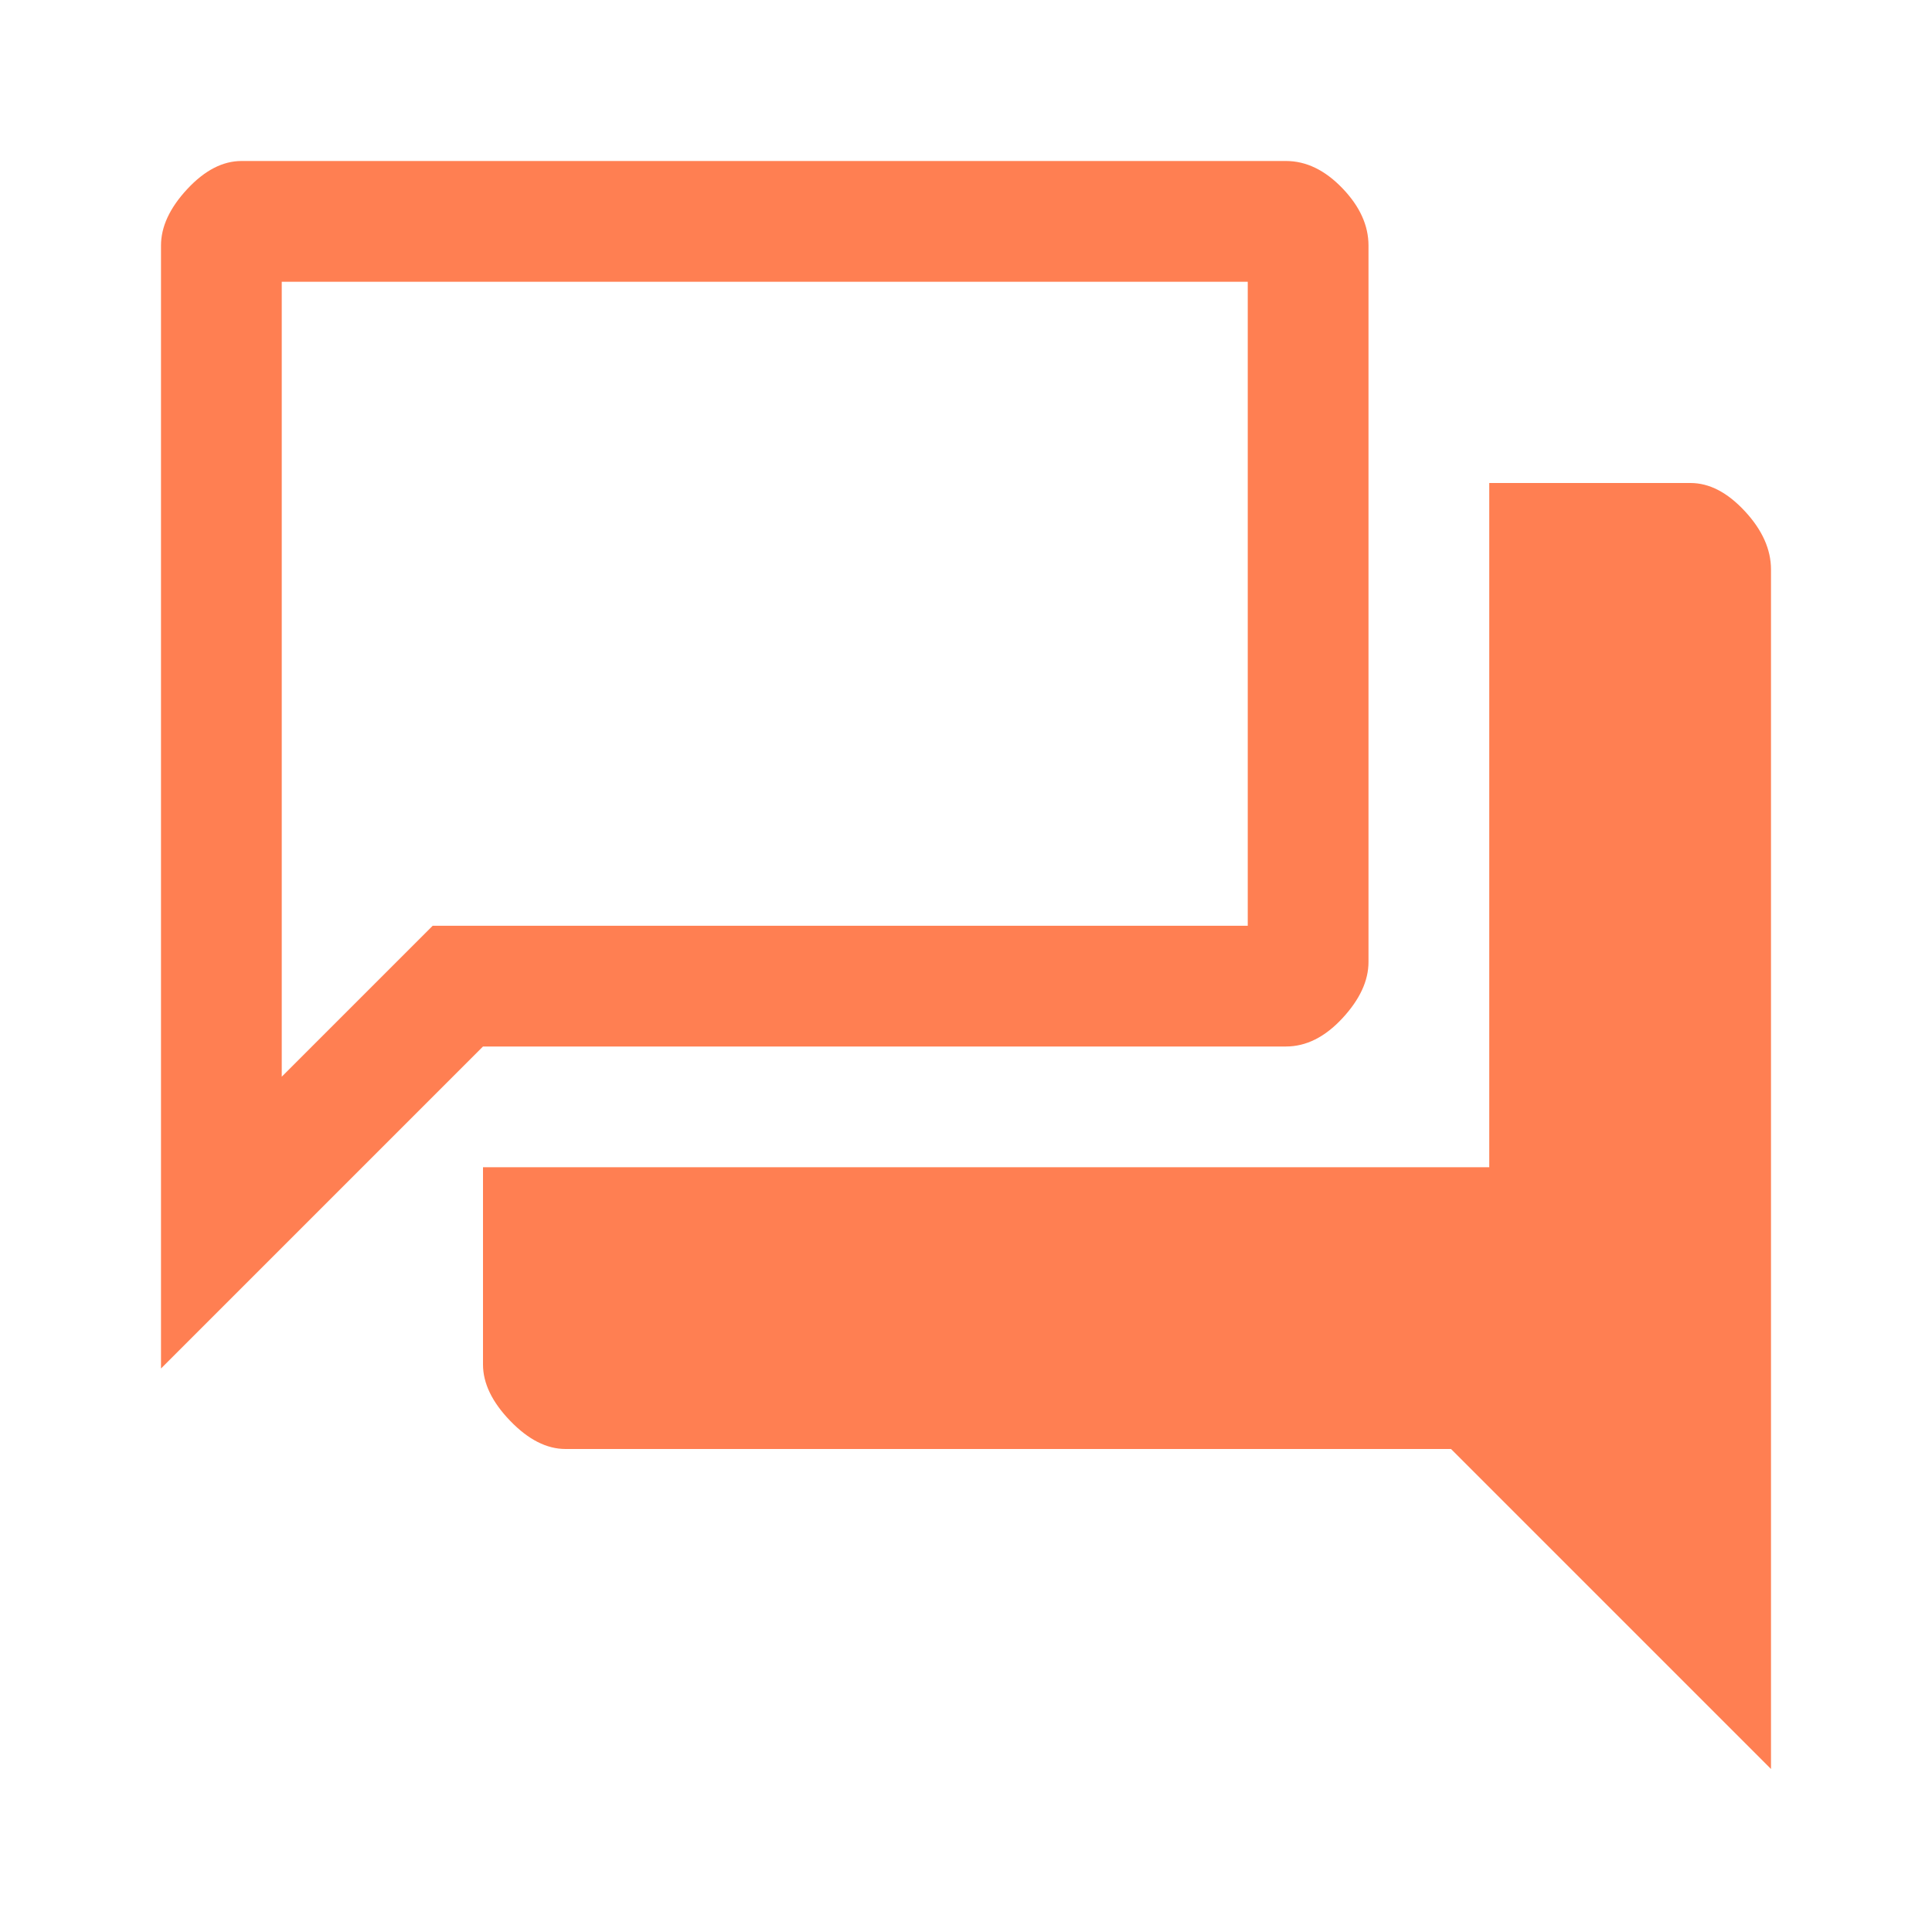
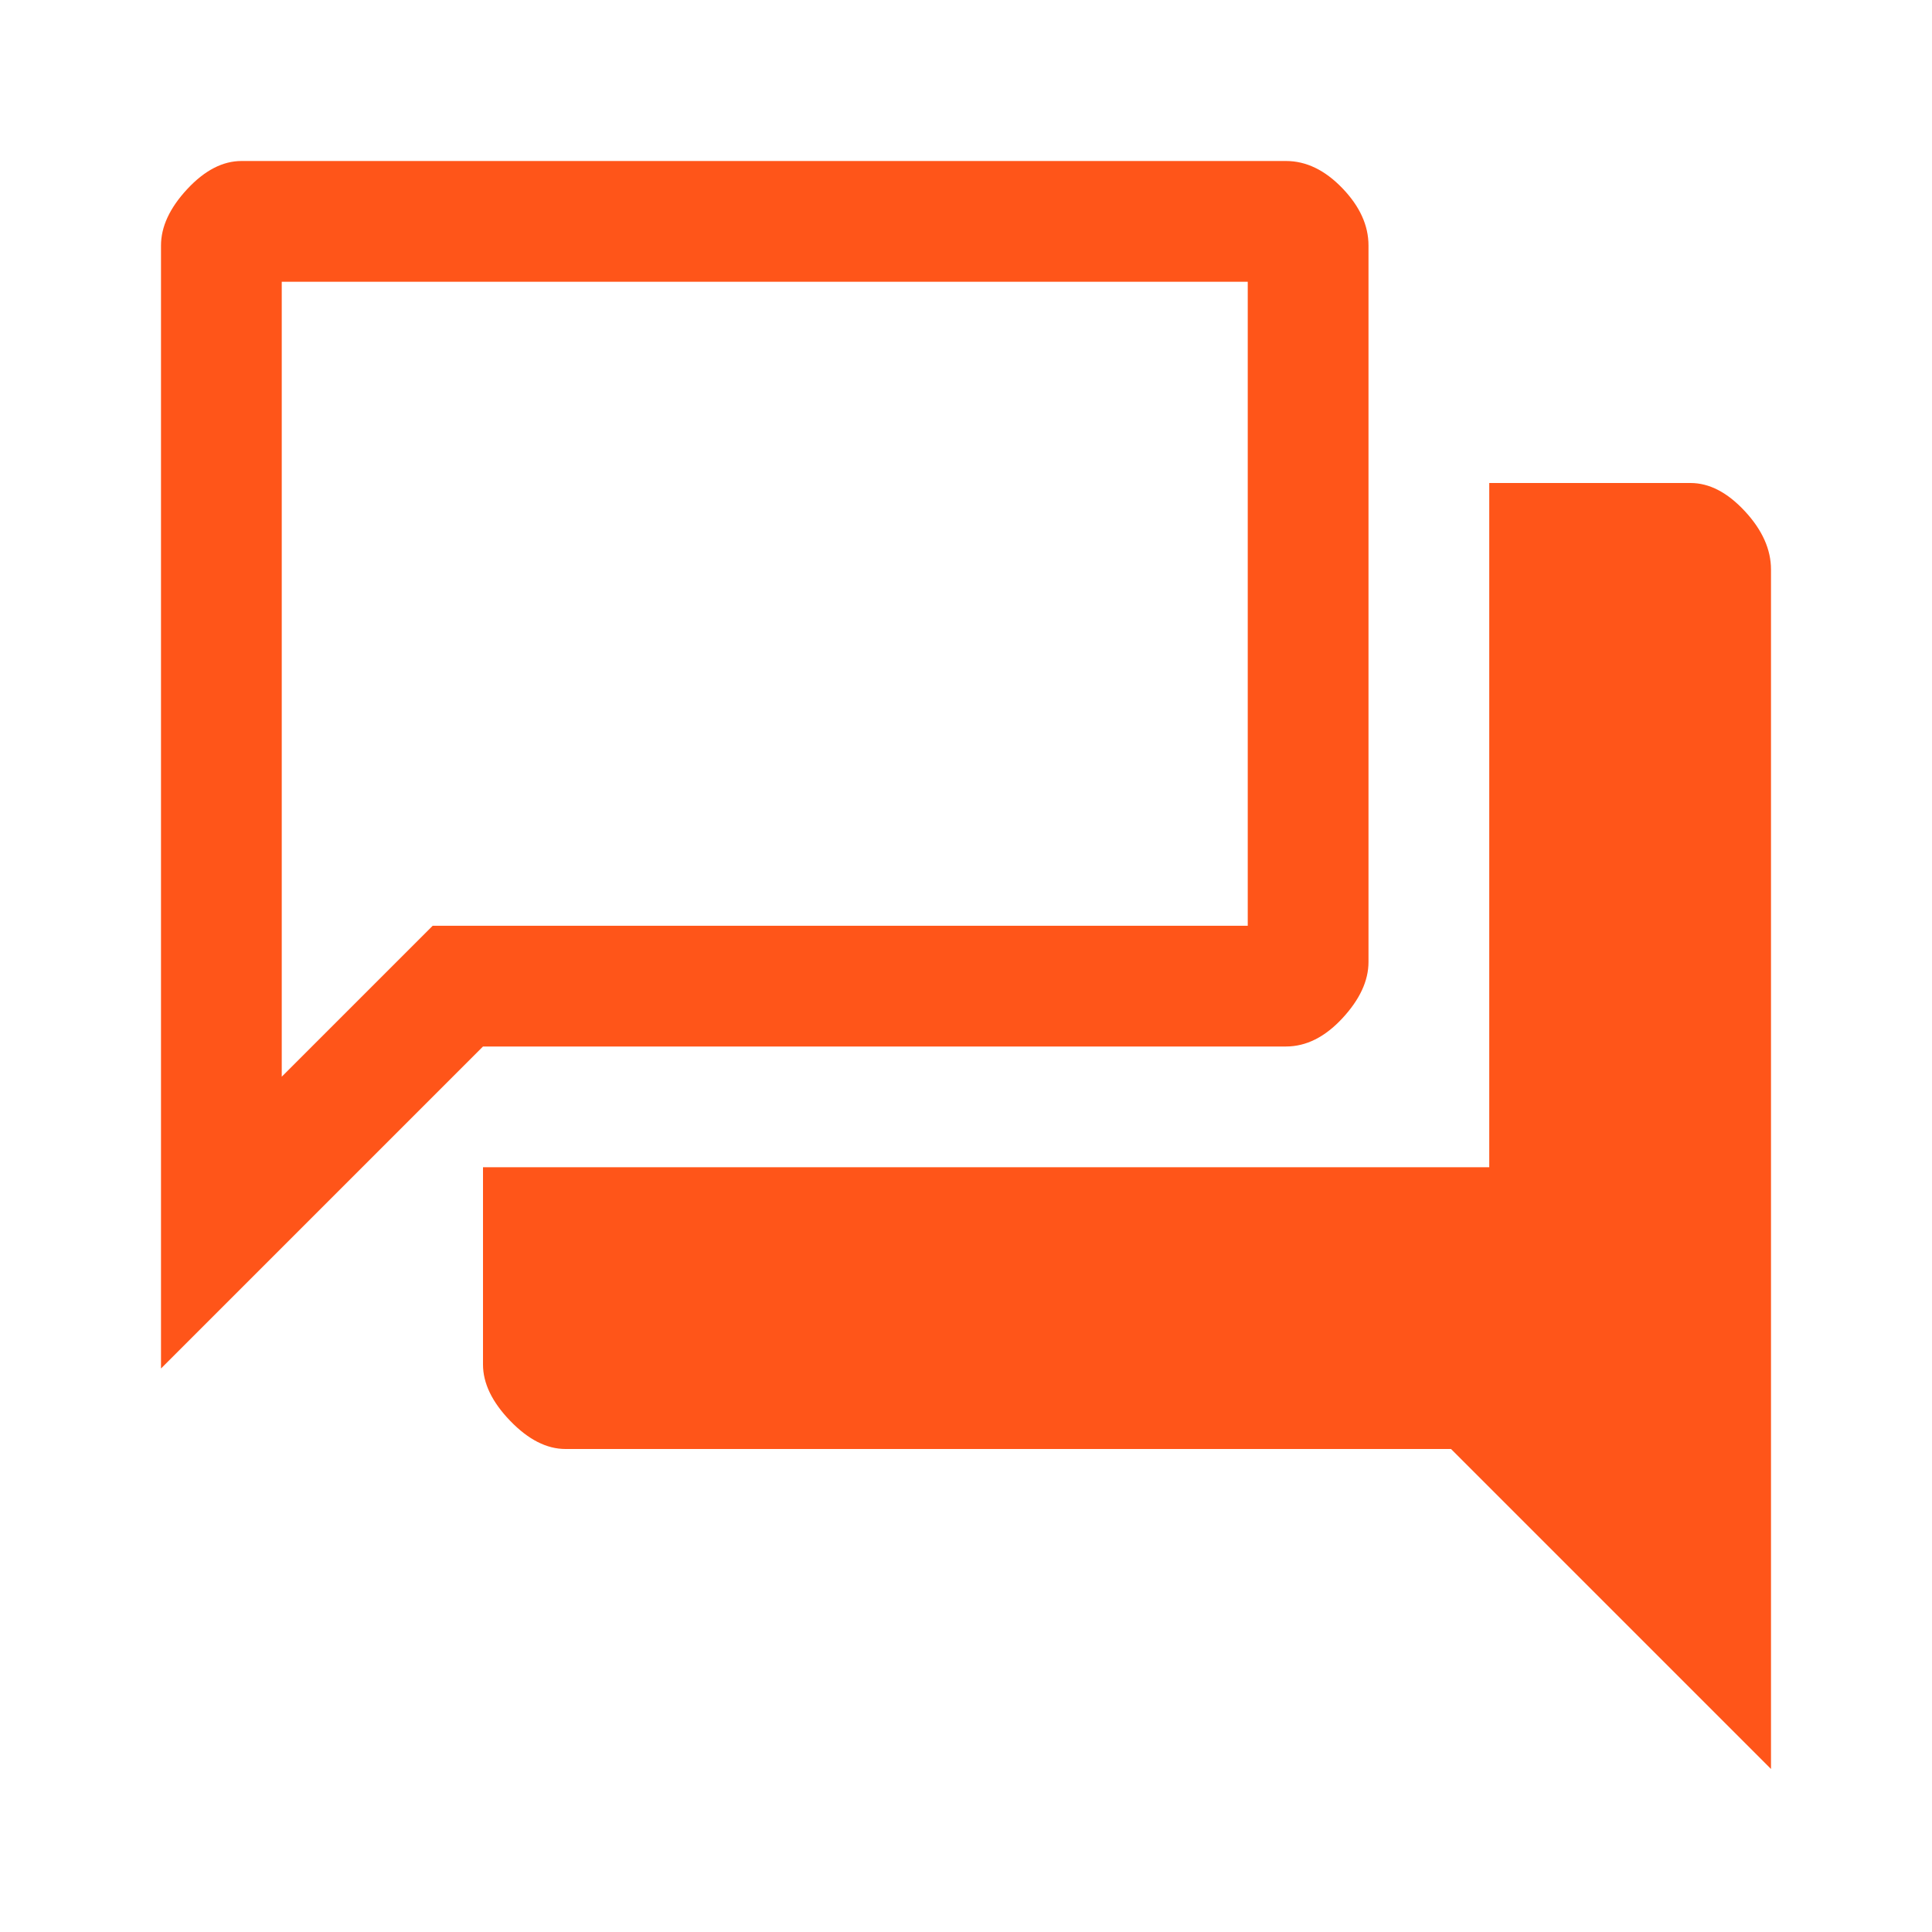
<svg xmlns="http://www.w3.org/2000/svg" height="48" viewBox="0 96 960 960" width="48">
-   <path fill="#FF7F52" d="M80 776V218q0-14 13-28t27-14h519q15 0 28 13.5t13 28.5v356q0 14-13 28t-28 14H240L80 776Zm201 40q-14 0-27.5-14T240 774v-98h500V336h100q14 0 27 14t13 29v596L721 816H281Zm339-580H140v395l75-75h405V236Zm-480 0v395-395Z" />
+   <path fill="#FF5519" d="M80 776V218q0-14 13-28t27-14h519q15 0 28 13.5t13 28.5v356q0 14-13 28t-28 14H240L80 776Zm201 40q-14 0-27.5-14T240 774v-98h500V336h100q14 0 27 14t13 29v596L721 816H281Zm339-580H140v395l75-75h405V236Zm-480 0v395-395Z" />
</svg>
